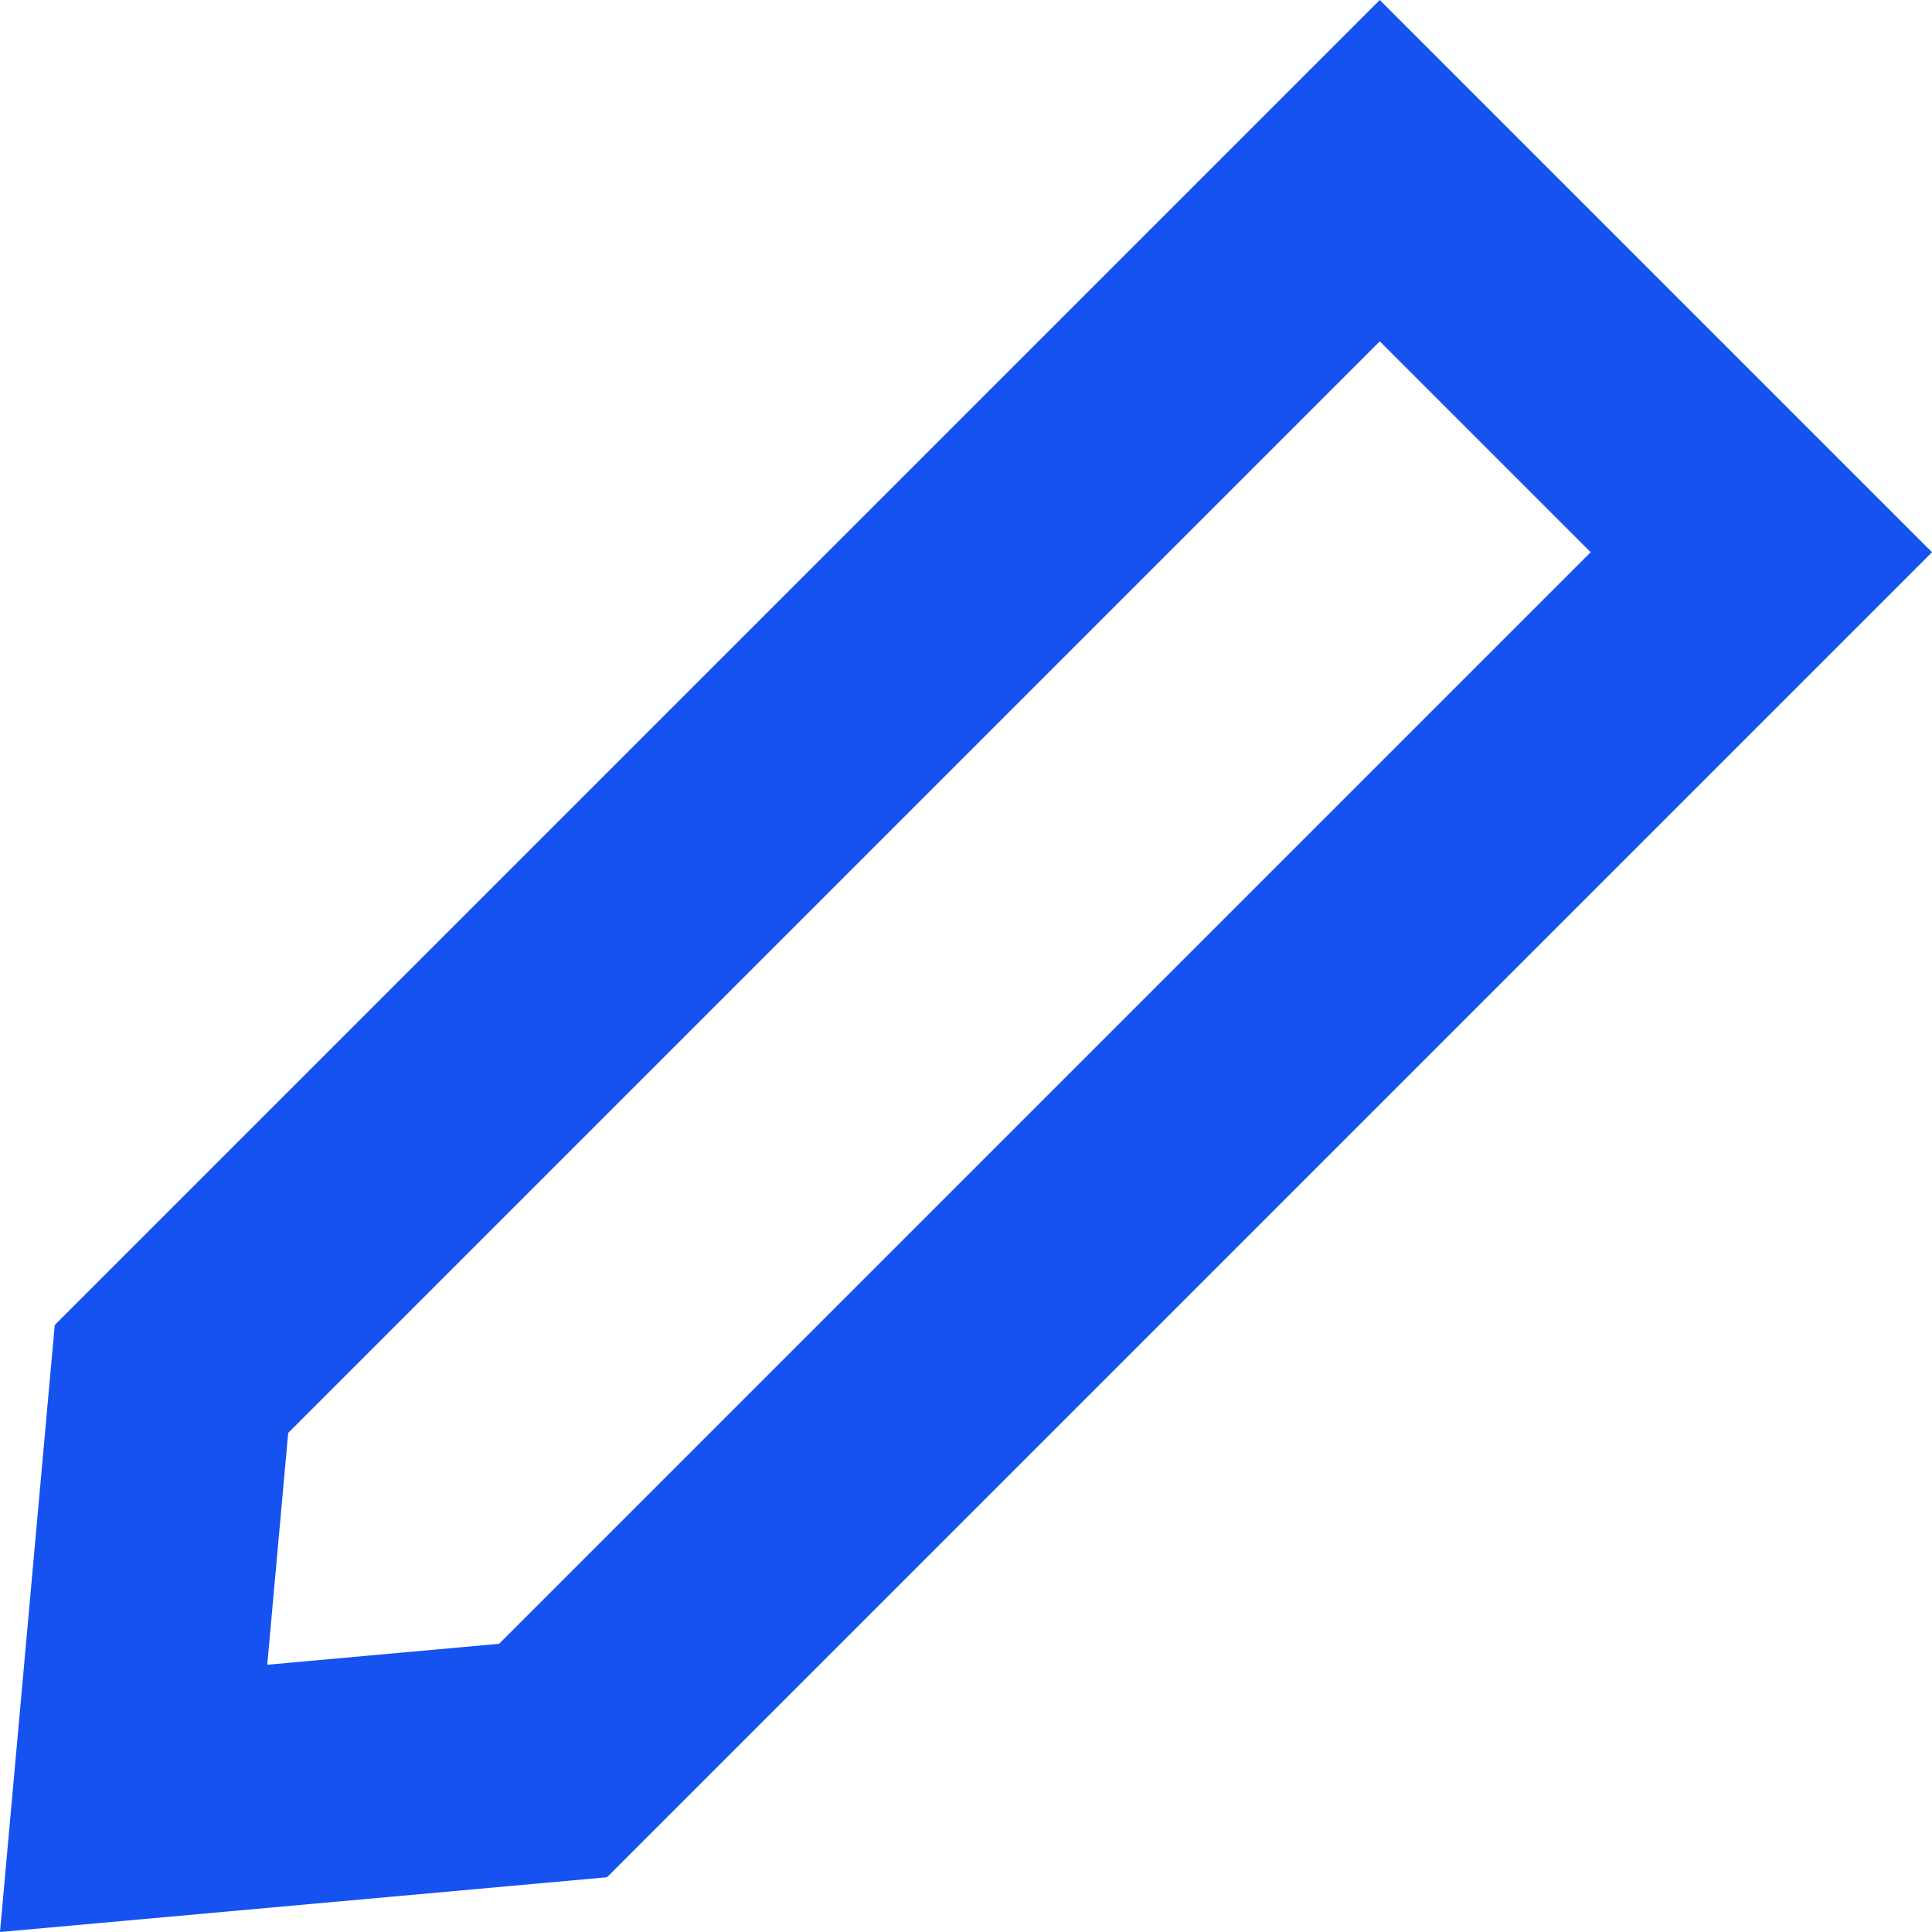
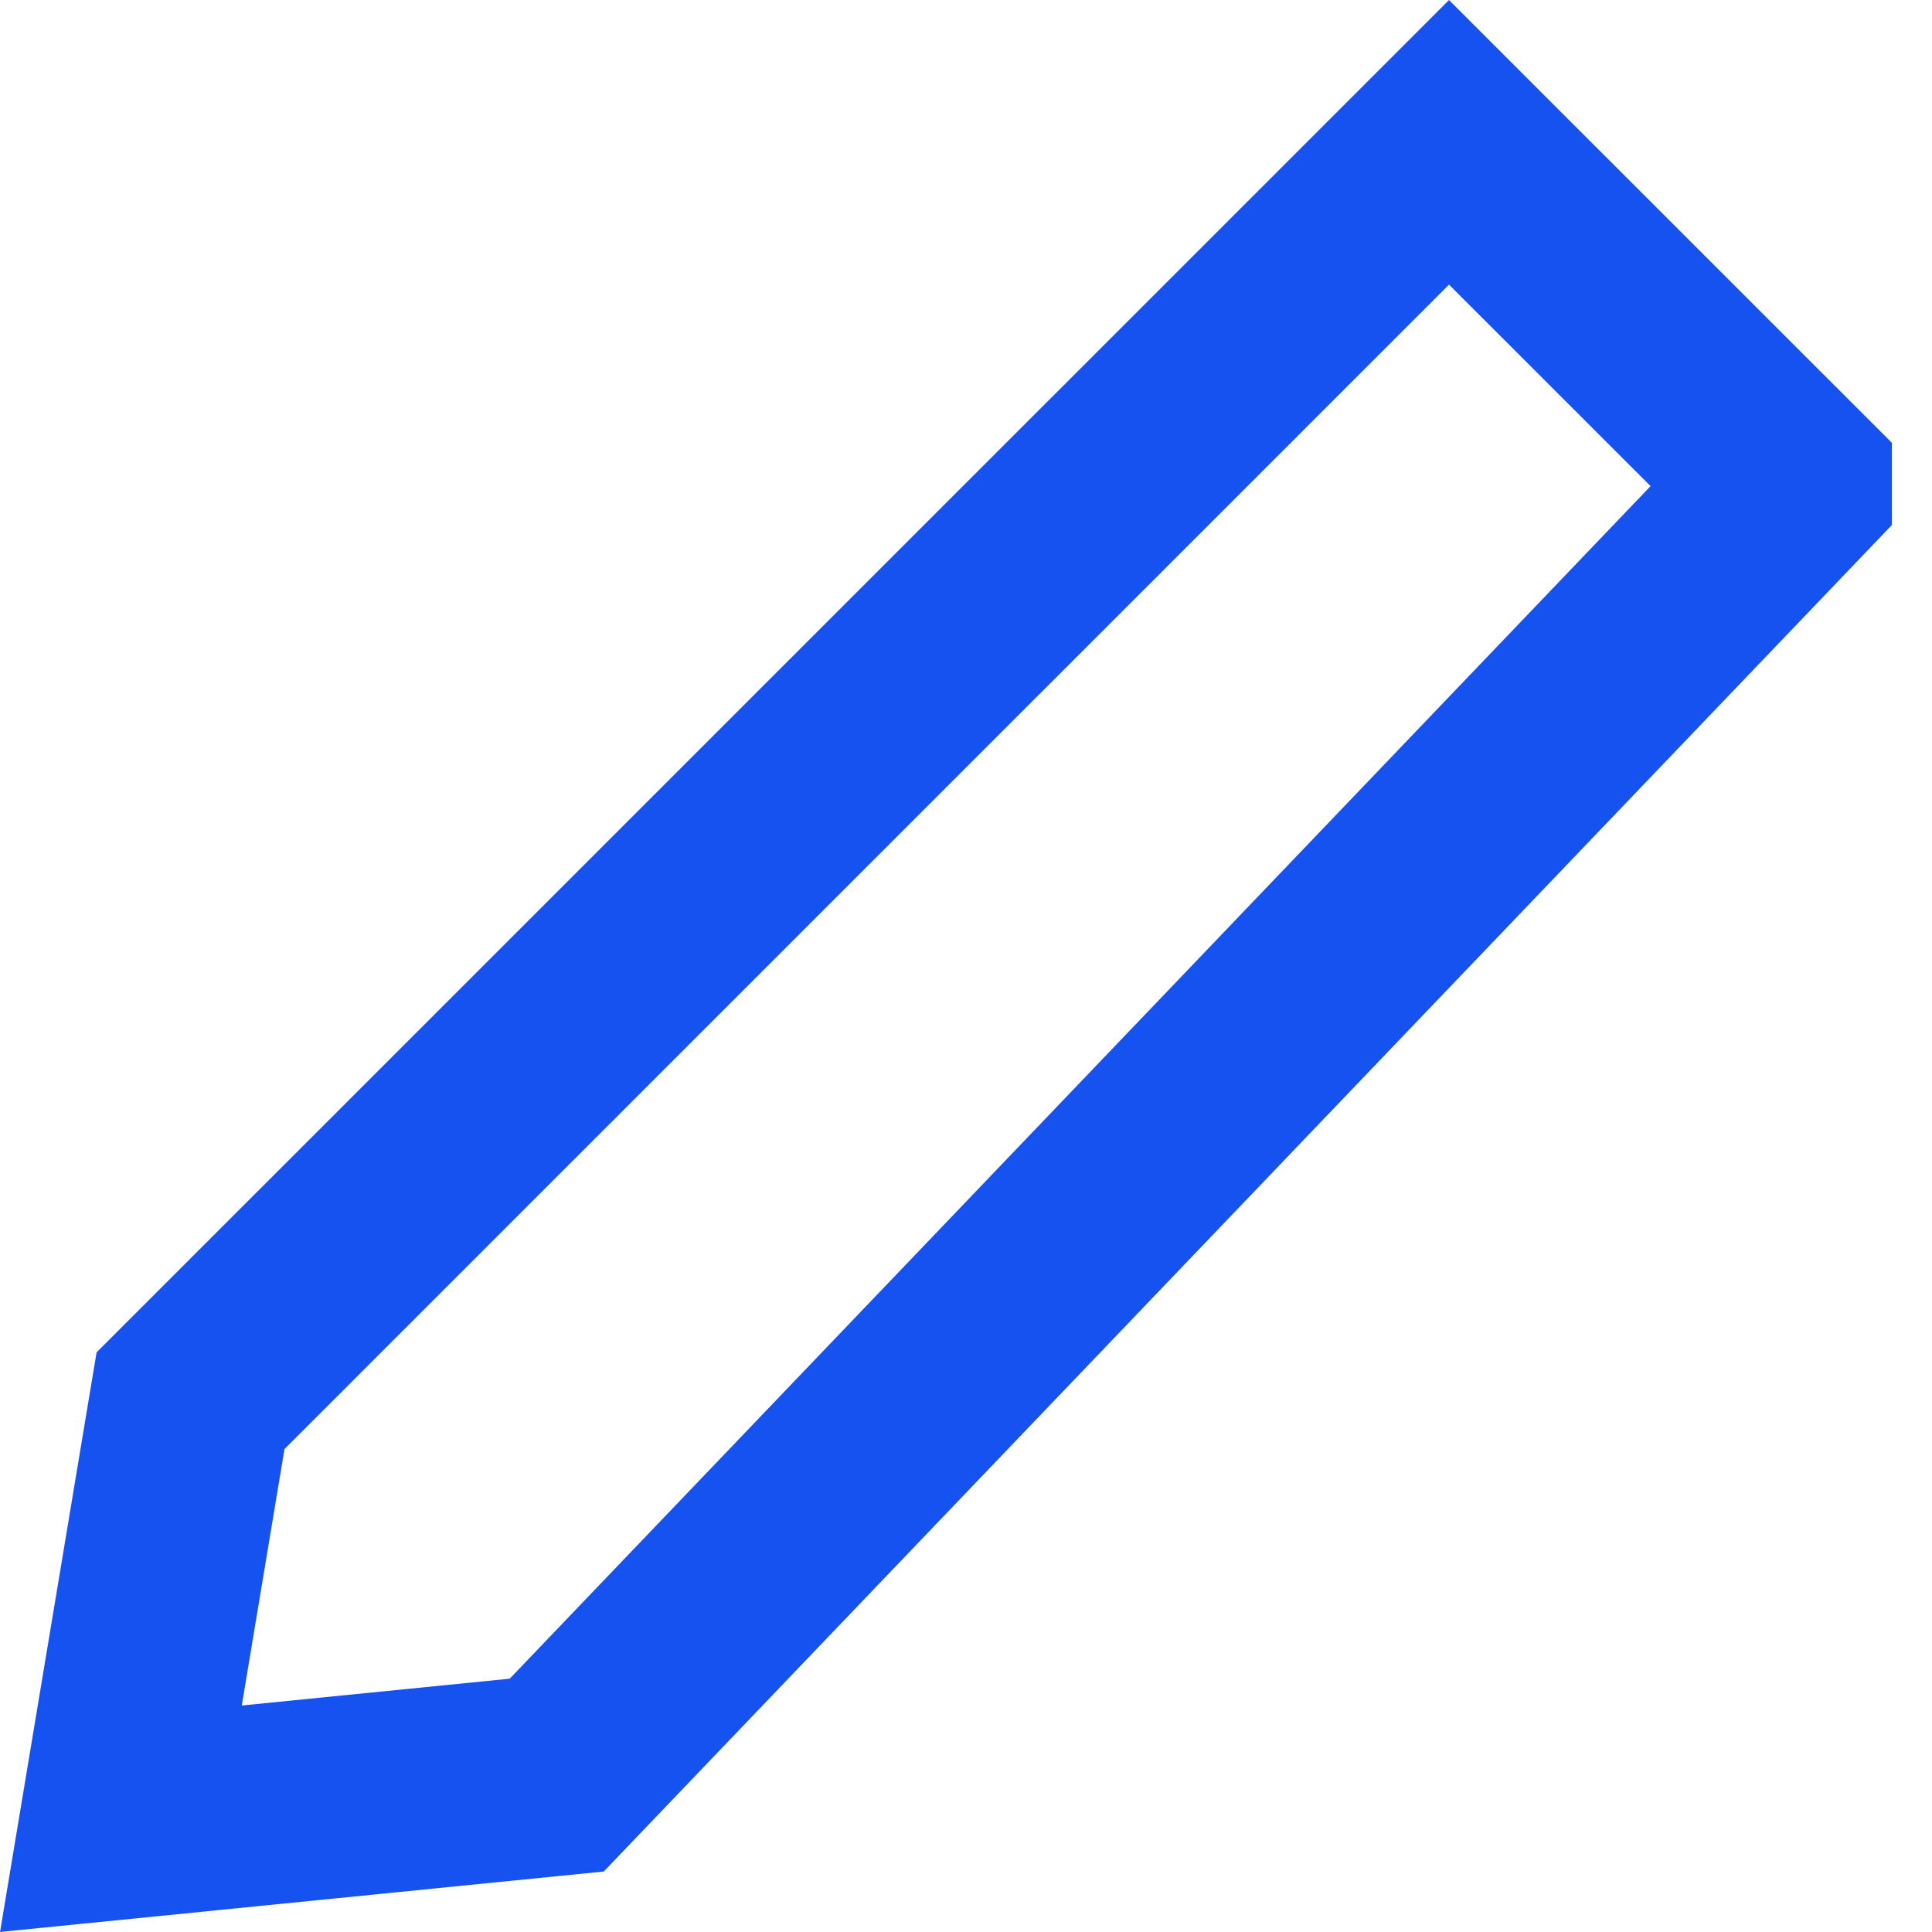
- <svg xmlns="http://www.w3.org/2000/svg" fill="none" viewBox="0 0 12 12">
-   <path fill="#1652F0" d="M8.57 2.12l1.31 1.31-6.78 6.78-1.44.13.13-1.44 6.78-6.78zm0-2.12L.34 8.23 0 12l3.77-.34L12 3.43 8.57 0z" />
+ <svg xmlns="http://www.w3.org/2000/svg" fill="none" viewBox="0 0 24 24">
+   <path stroke="#1652F0" stroke-width="2.5" d="M22.252 6.02L6.916 22.051l-5.414.542.865-5.193L18 1.768l4.252 4.251z" />
</svg>
